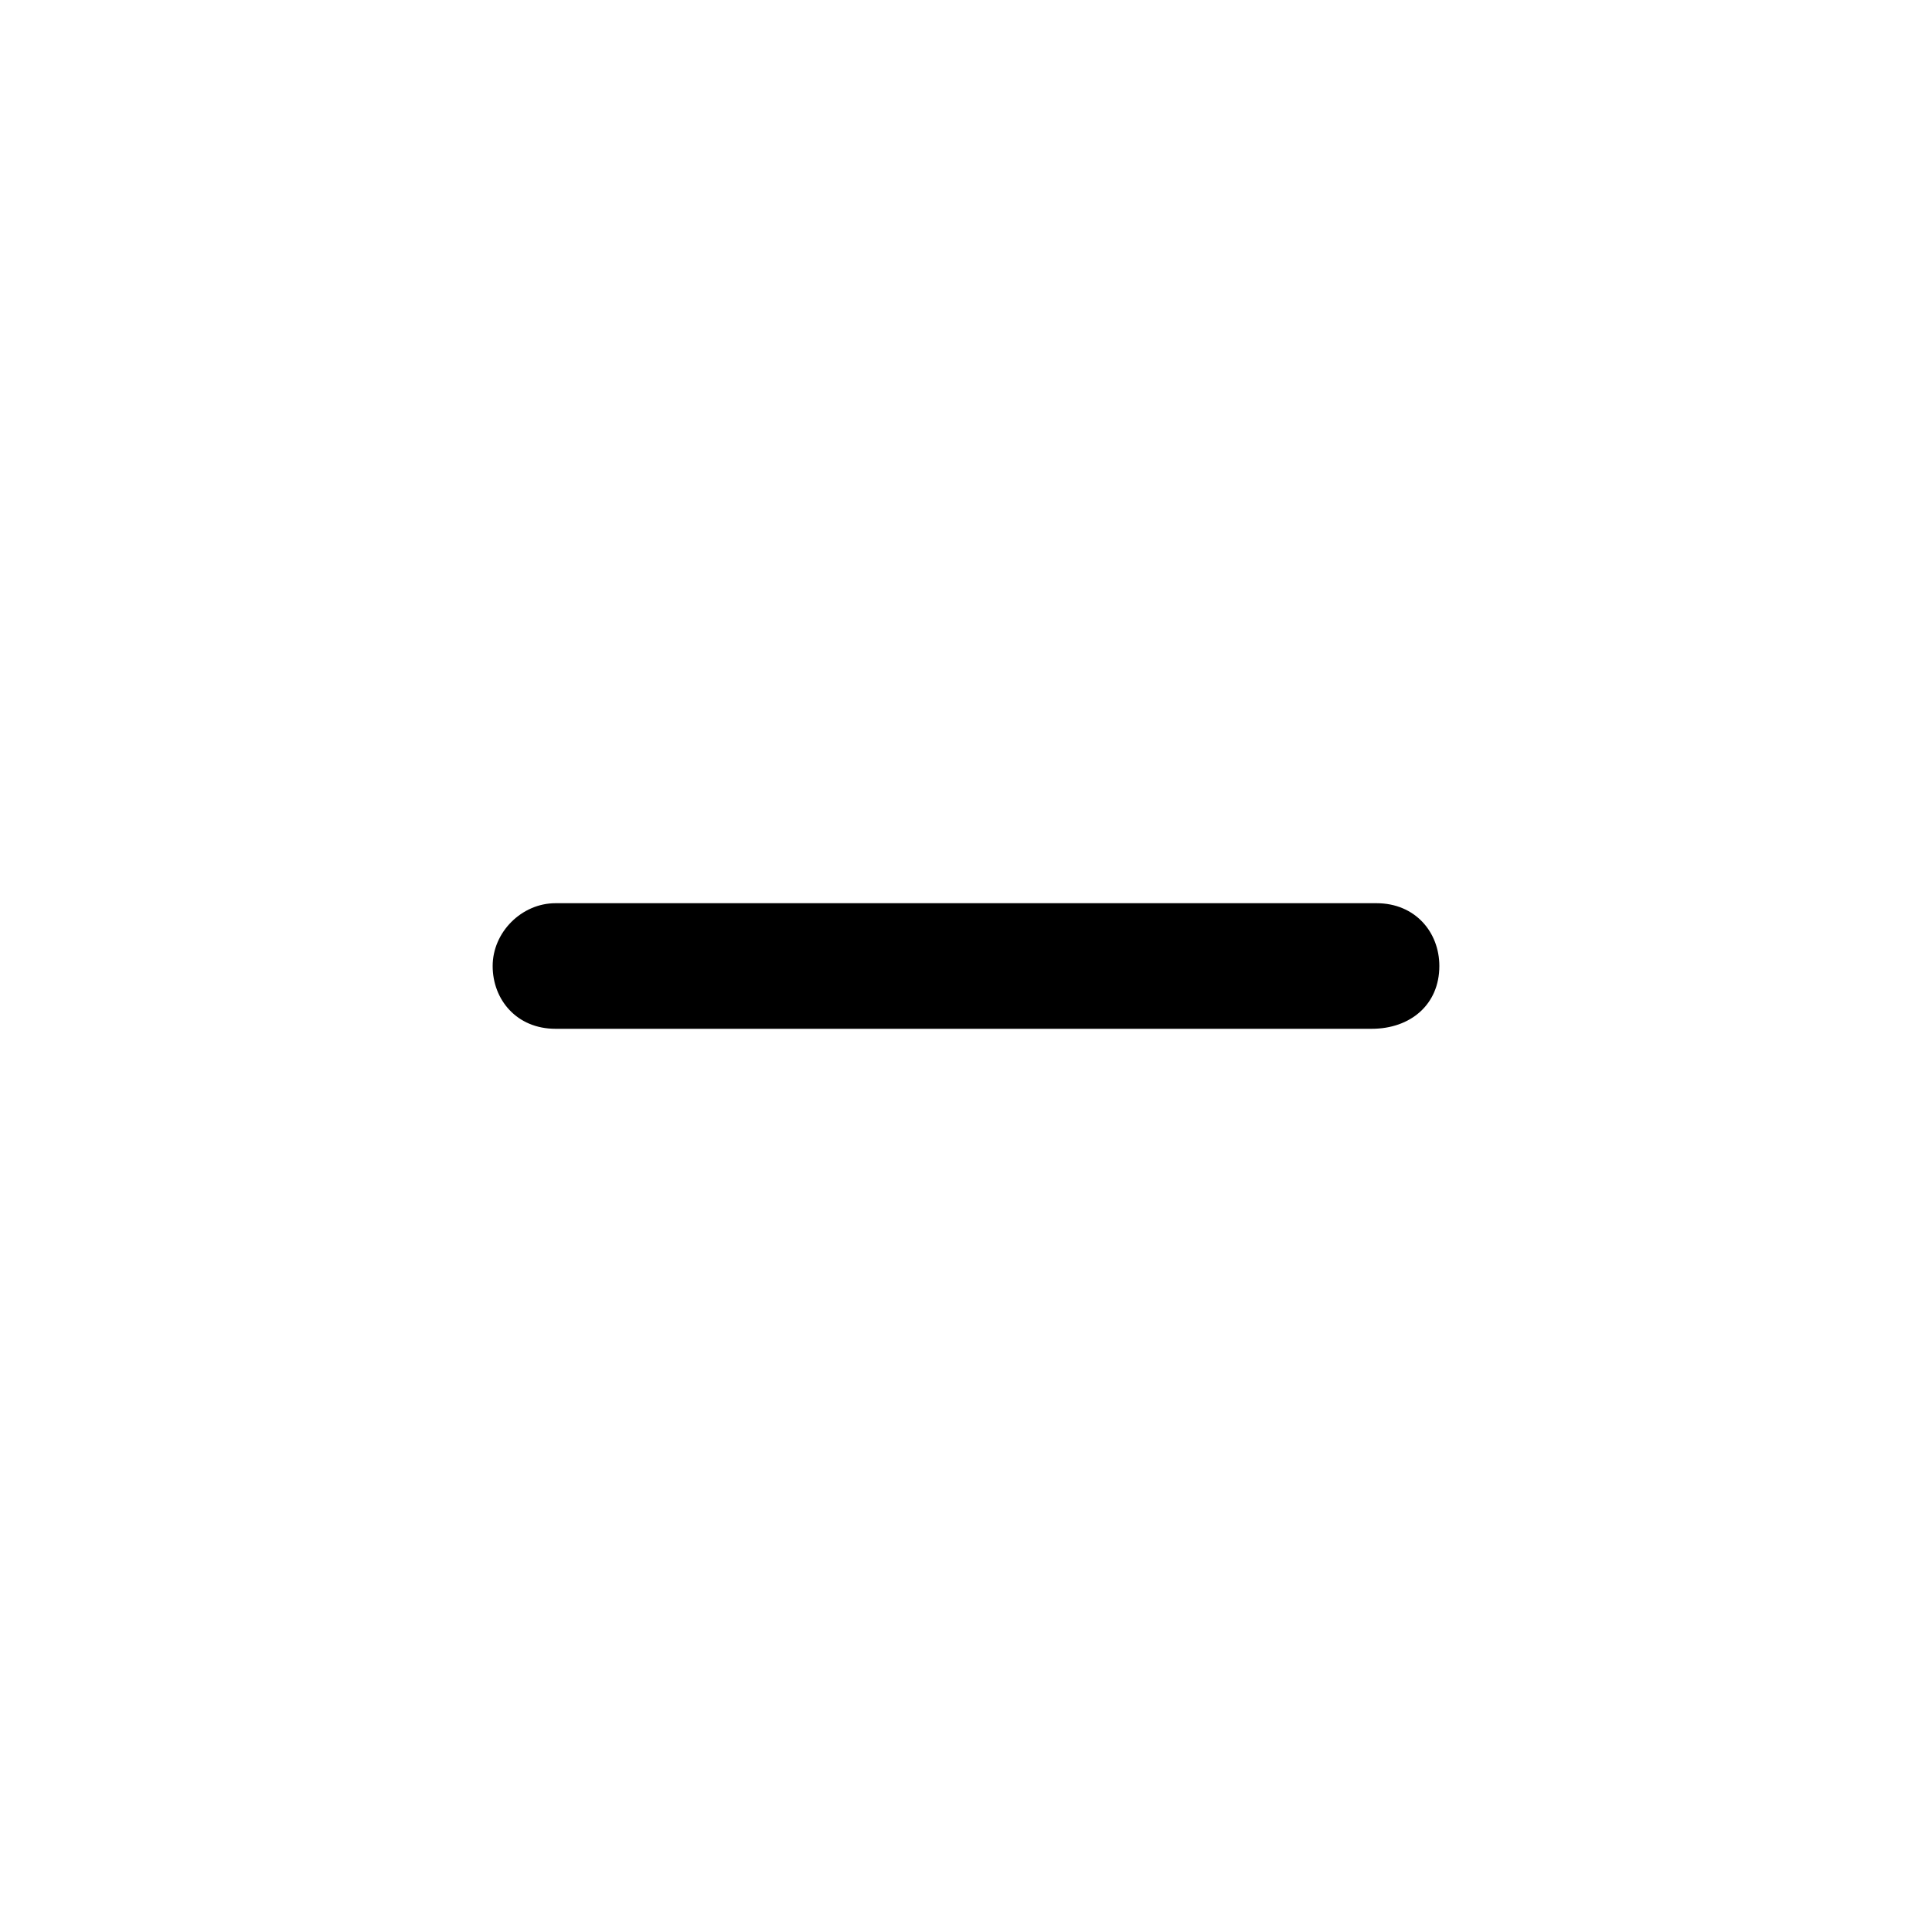
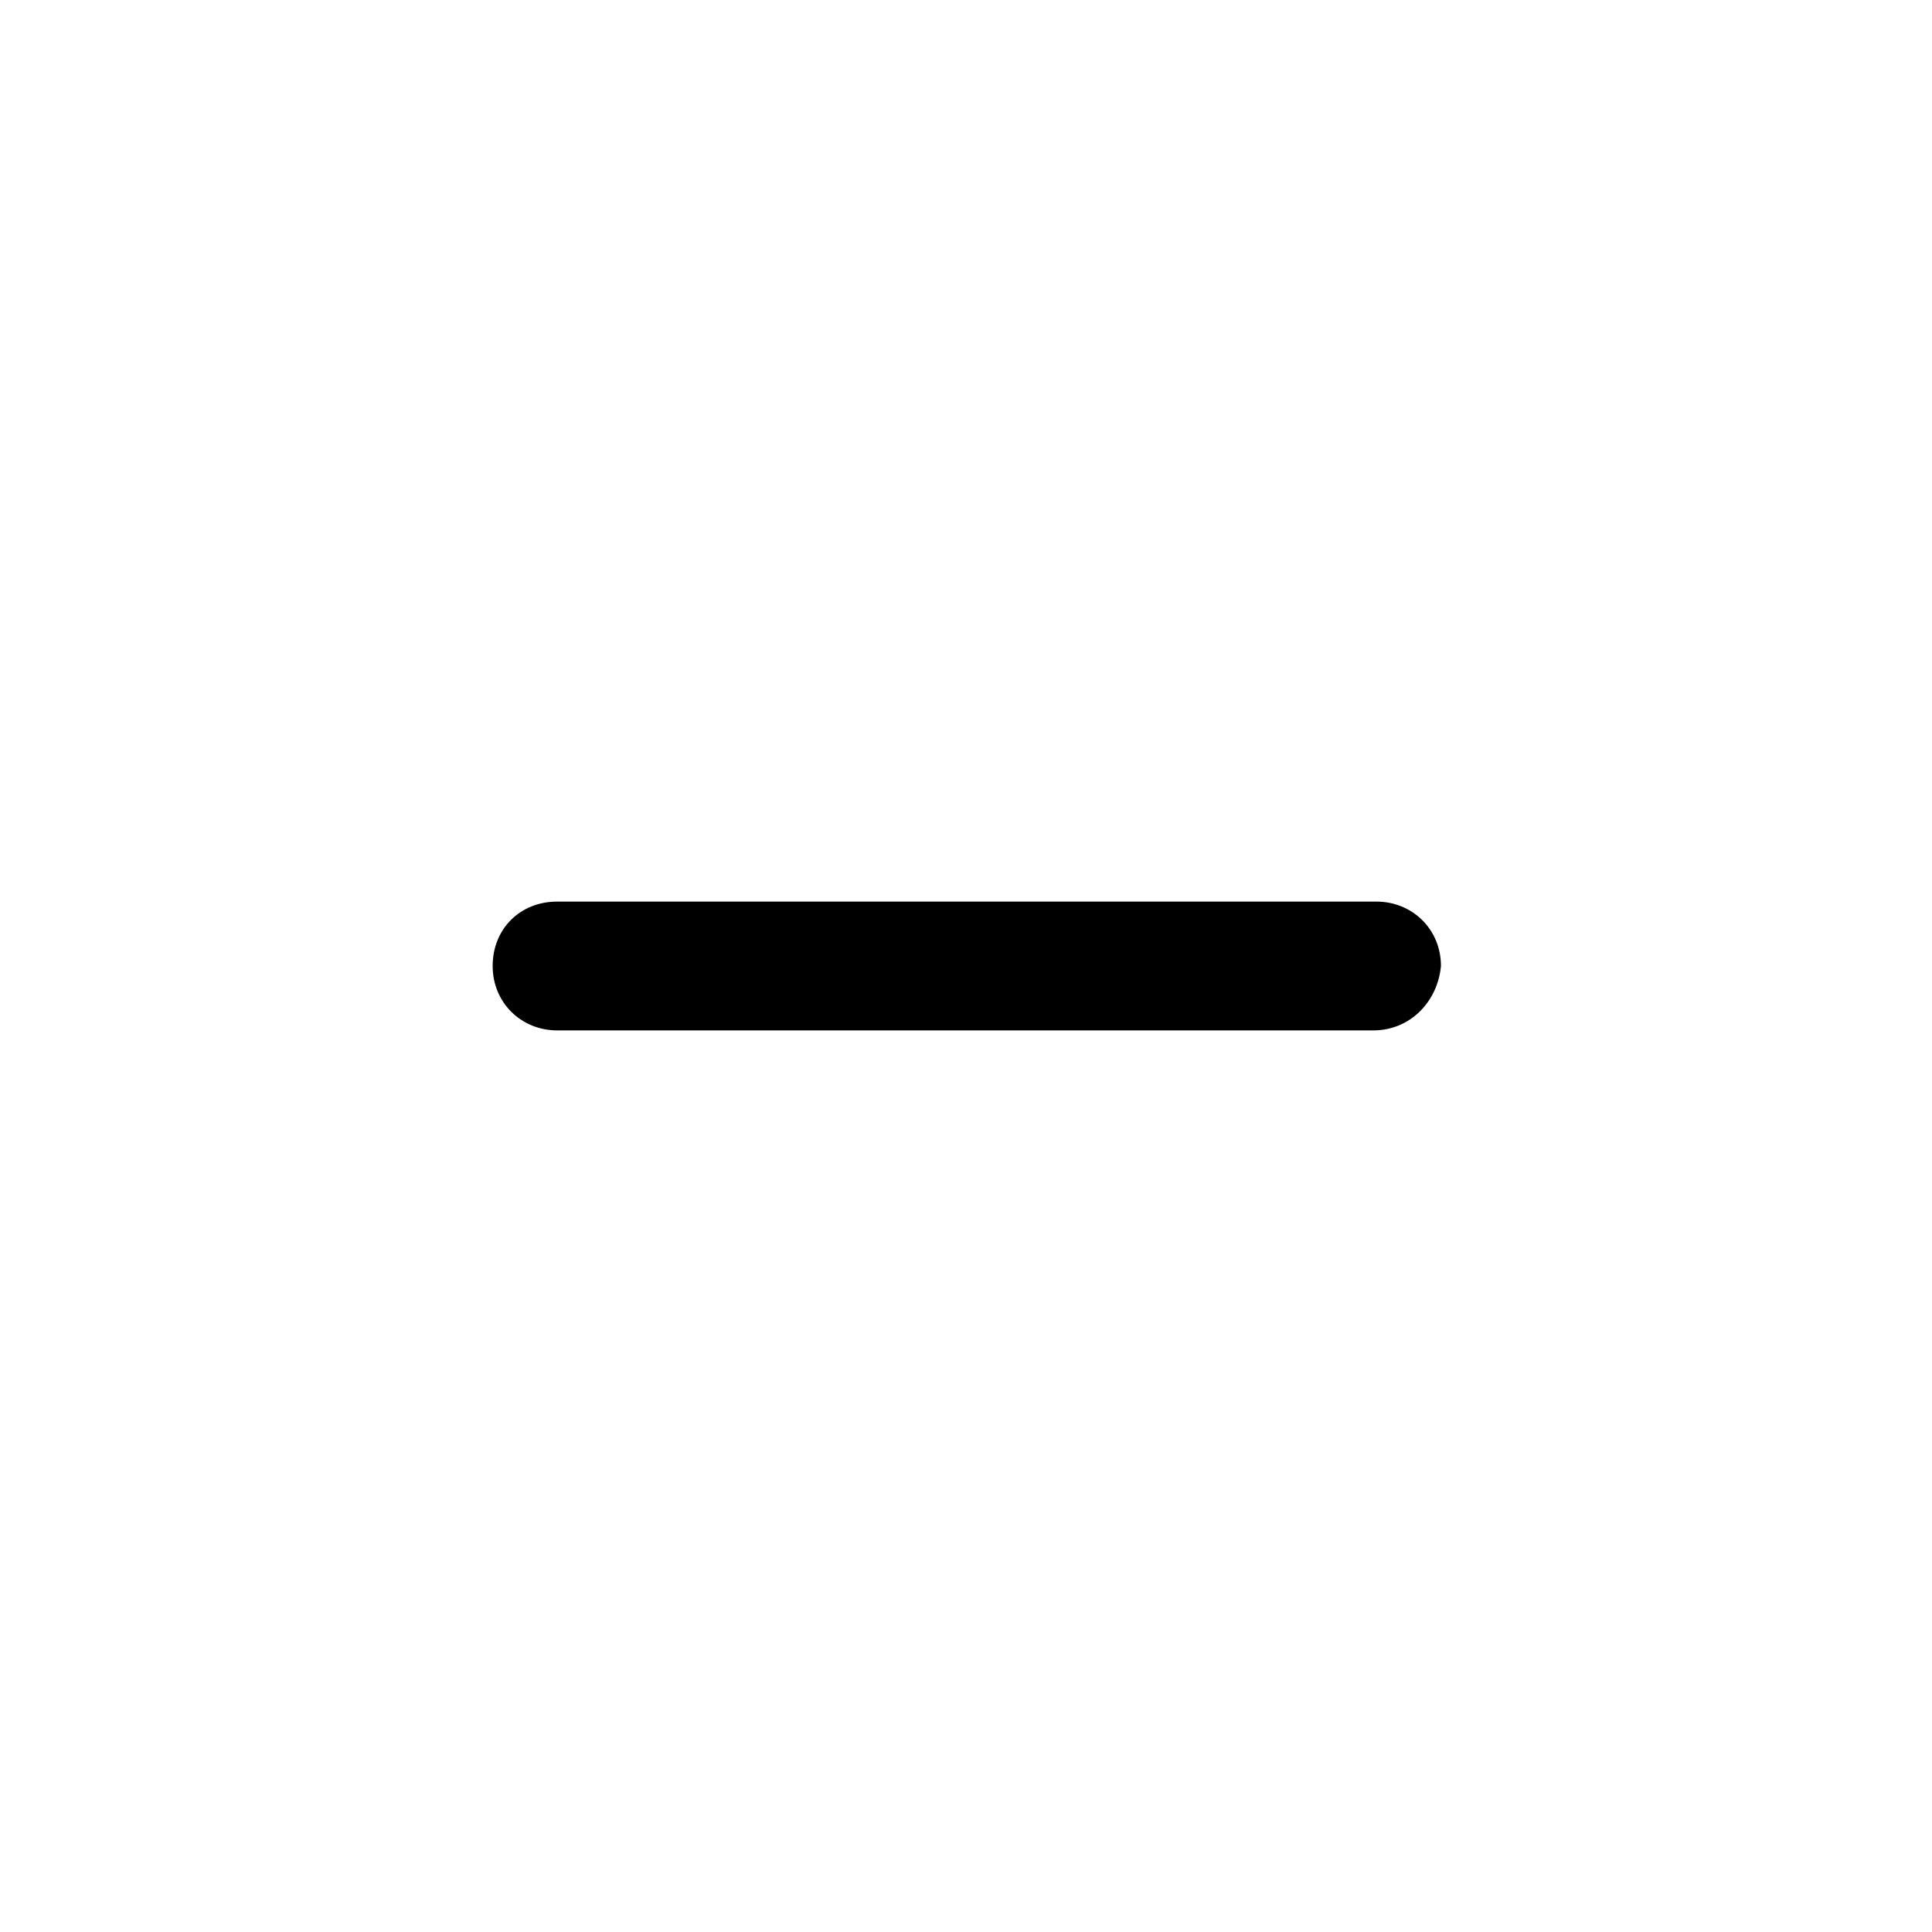
- <svg xmlns="http://www.w3.org/2000/svg" version="1.1" x="0px" y="0px" viewBox="0 0 40 40" style="enable-background:new 0 0 40 40;" xml:space="preserve">
-   <g id="BG">
- </g>
-   <g id="list-remove">
-     <g>
-       <path d="M28.4,21.3H11.5c-0.8,0-1.3-0.6-1.3-1.3s0.6-1.3,1.3-1.3h17c0.8,0,1.3,0.6,1.3,1.3C29.8,20.8,29.2,21.3,28.4,21.3z" />
-     </g>
-   </g>
+ <svg xmlns="http://www.w3.org/2000/svg" version="1.1" id="list-remove" x="0px" y="0px" viewBox="0 0 120 120" style="enable-background:new 0 0 120 120;" xml:space="preserve">
+   <style type="text/css">
+ 	.st0{fill:none;}
+ </style>
+   <rect y="0" class="st0" width="120" height="120" />
+   <path d="M85.3,64H34.6c-2.2,0-4-1.7-4-4s1.7-4,4-4h50.9c2.2,0,4,1.7,4,4C89.3,62.2,87.6,64,85.3,64z" />
</svg>
